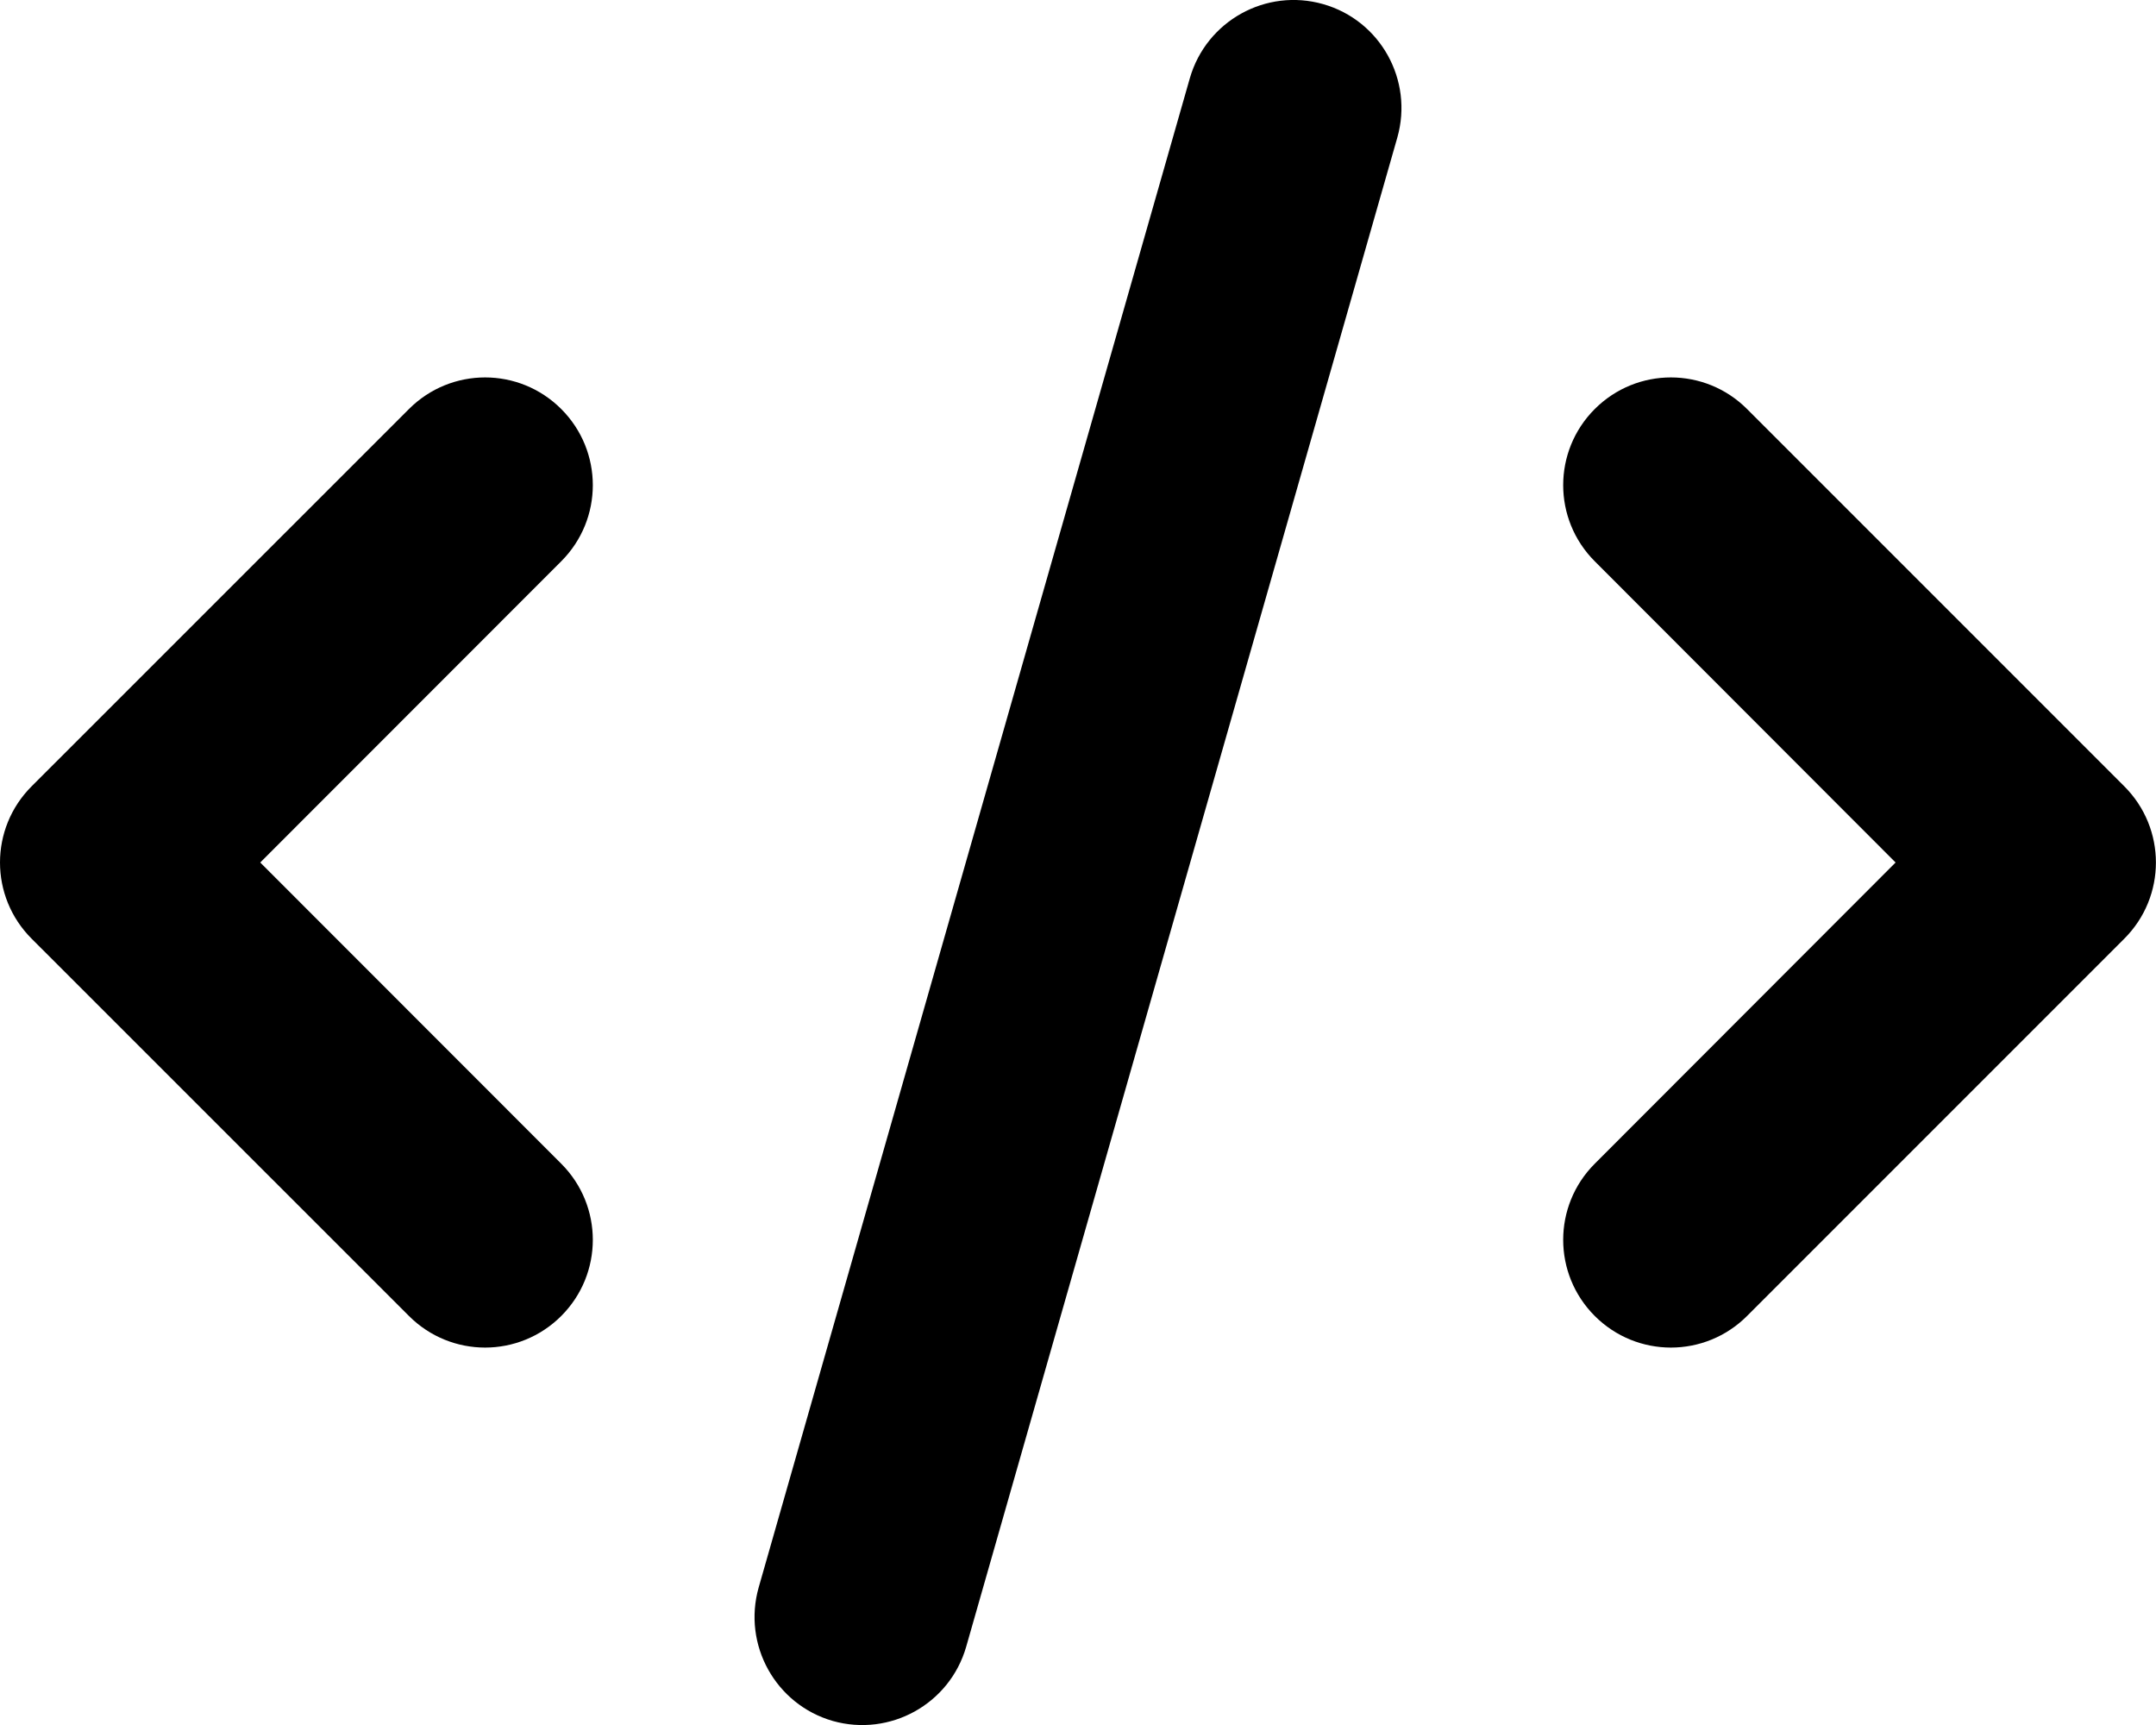
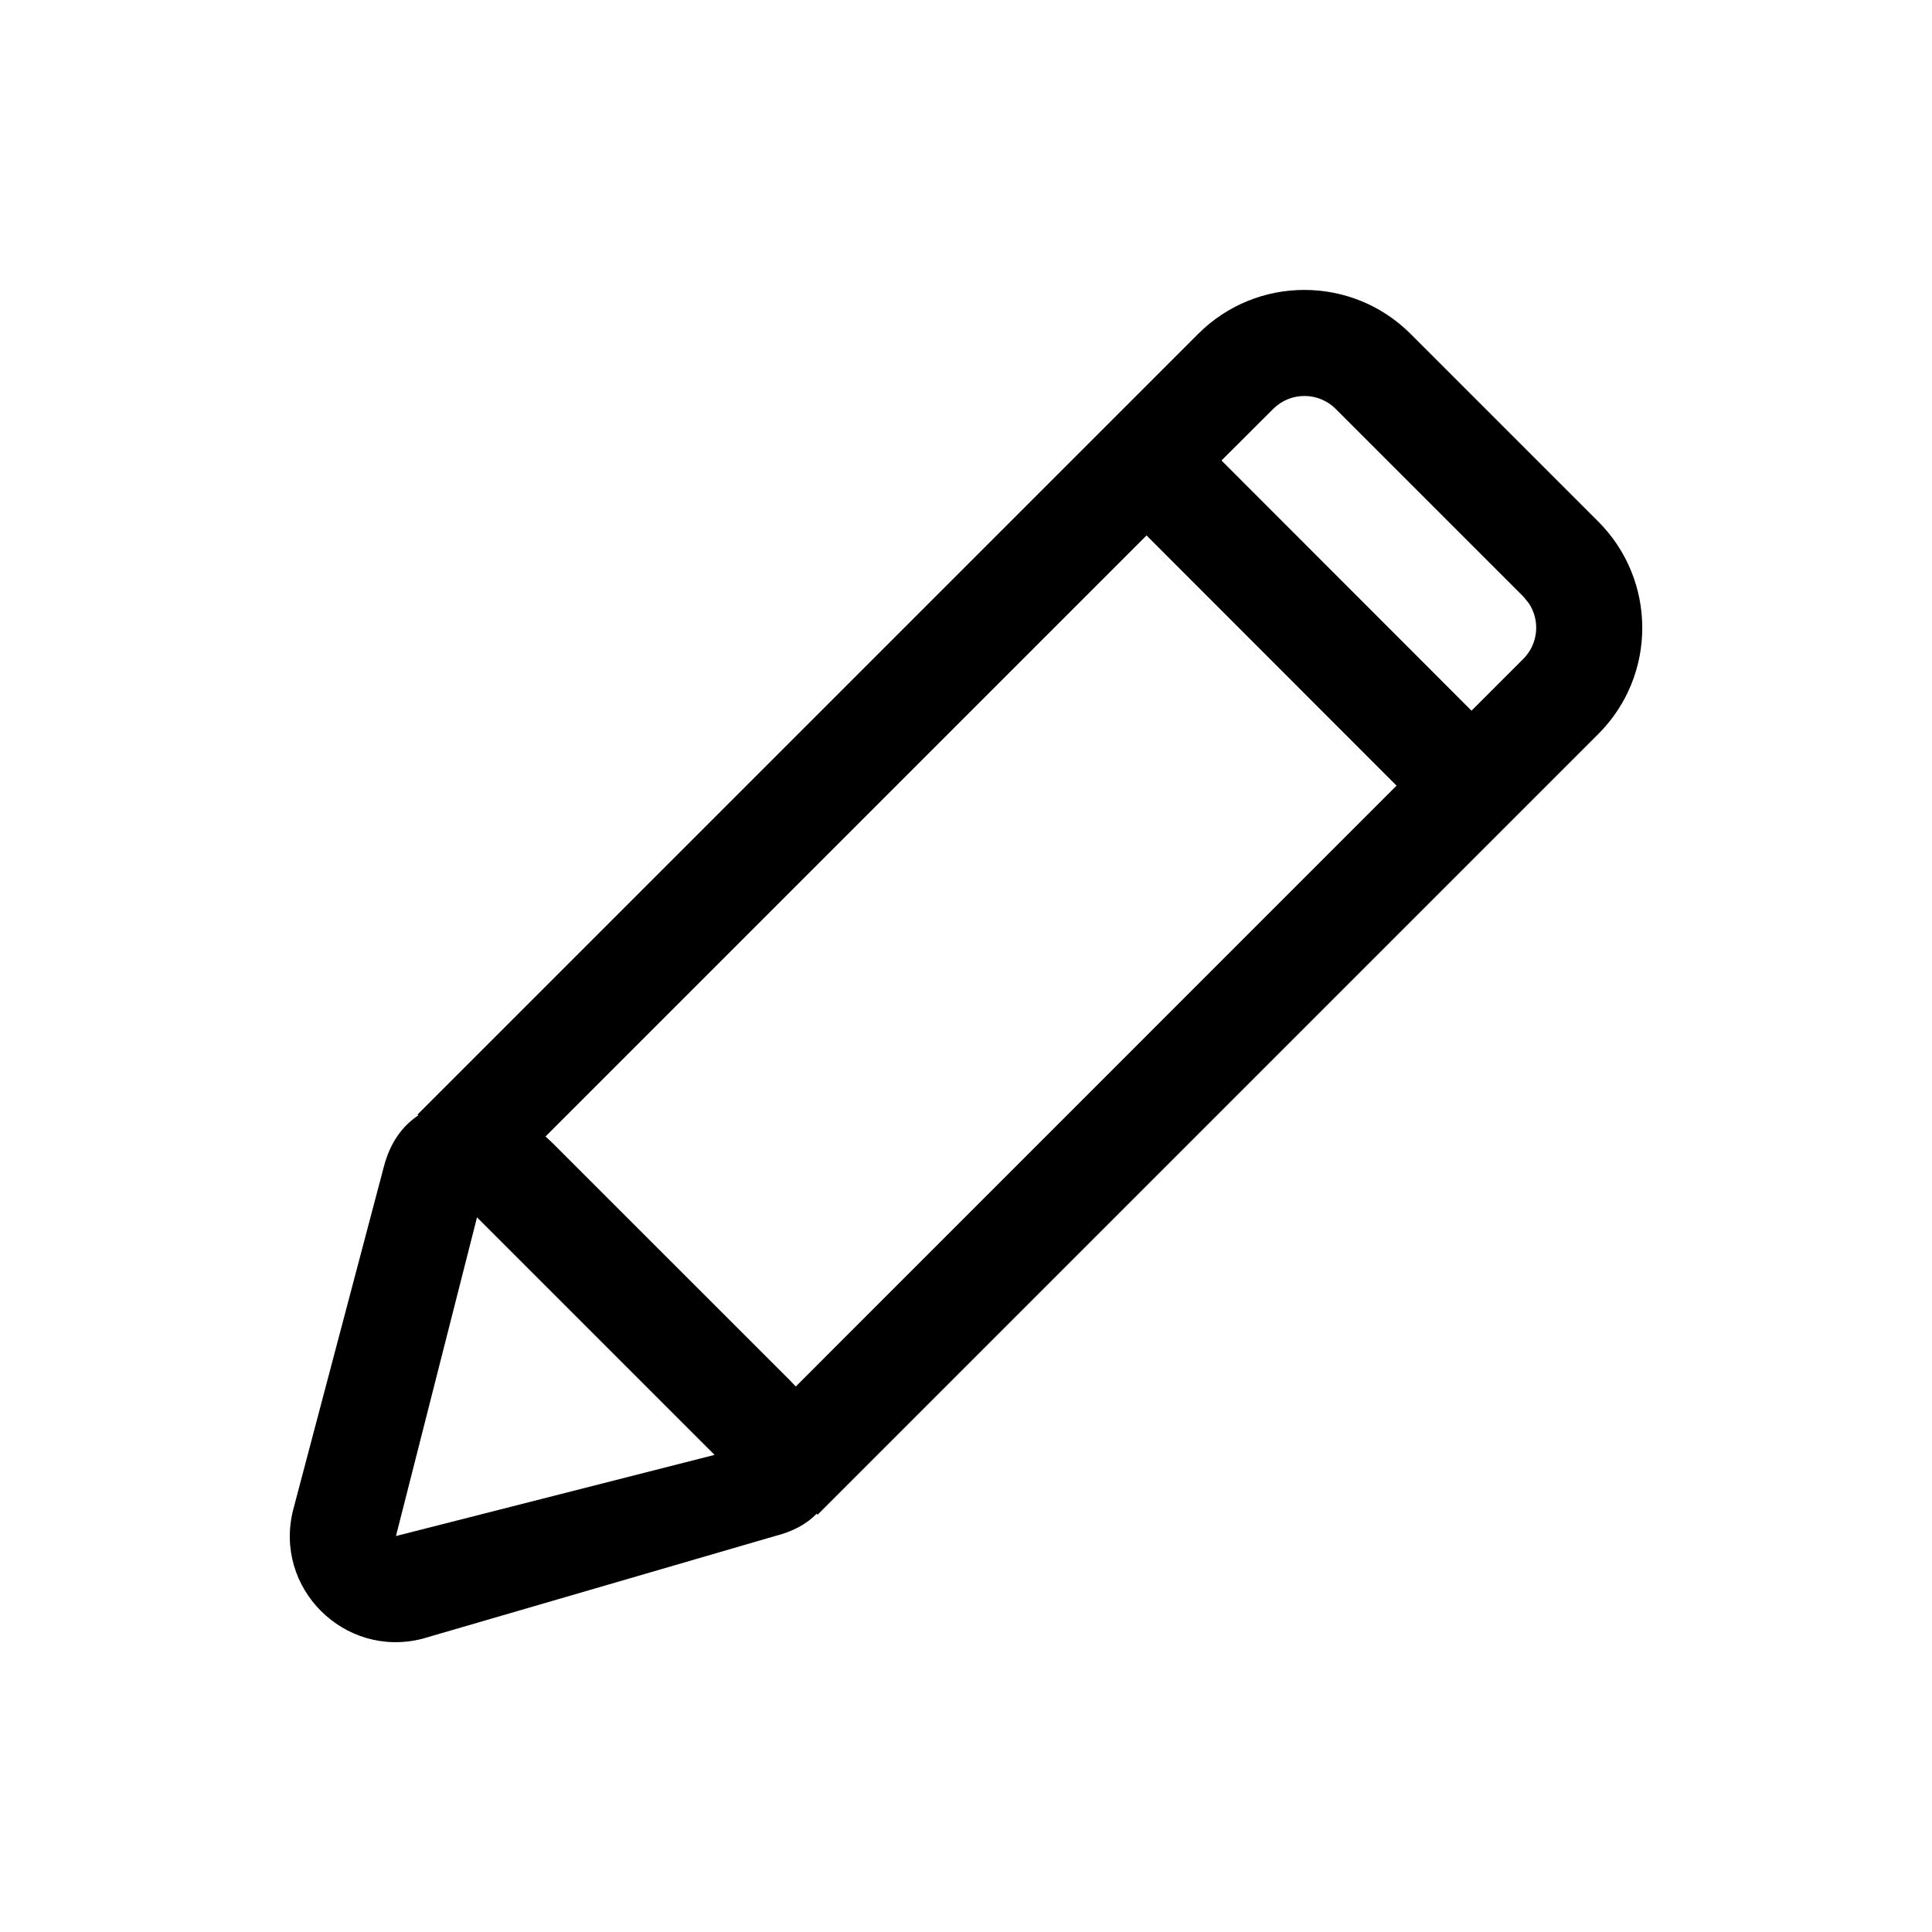
- <svg xmlns="http://www.w3.org/2000/svg" viewBox="0 0 640 512">
-   <path d="M414.8 40.79L286.8 488.8C281.9 505.8 264.2 515.6 247.2 510.8C230.2 505.9 220.4 488.2 225.2 471.2L353.2 23.21C358.1 6.216 375.8-3.624 392.8 1.232C409.8 6.087 419.6 23.8 414.8 40.79H414.8zM518.6 121.4L630.6 233.4C643.1 245.9 643.1 266.1 630.6 278.6L518.6 390.6C506.1 403.1 485.9 403.1 473.4 390.6C460.9 378.1 460.9 357.9 473.4 345.4L562.7 256L473.4 166.6C460.9 154.1 460.9 133.9 473.4 121.4C485.9 108.9 506.1 108.9 518.6 121.4V121.4zM166.6 166.6L77.25 256L166.6 345.4C179.1 357.9 179.1 378.1 166.6 390.6C154.1 403.1 133.9 403.1 121.4 390.6L9.372 278.6C-3.124 266.1-3.124 245.9 9.372 233.4L121.4 121.4C133.9 108.9 154.1 108.9 166.6 121.4C179.1 133.9 179.1 154.1 166.6 166.6V166.6z" />
+ <svg xmlns="http://www.w3.org/2000/svg" width="20px" height="20px" viewBox="0 0 20 20" version="1.1">
+   <g id="icon/edit" stroke="none" stroke-width="1" fill="none" fill-rule="evenodd">
+     <path d="M12.404,3.456 C13.011,2.849 13.996,2.85 14.603,3.457 L16.545,5.399 C17.152,6.006 17.153,6.991 16.546,7.598 L8.464,15.68 L8.454,15.67 C8.355,15.773 8.212,15.854 8.02,15.902 L4.37,16.965 C3.563,17.17 2.829,16.437 3.035,15.629 L3.973,12.08 C4.037,11.831 4.165,11.655 4.331,11.546 L4.322,11.538 Z M4.938,12.602 L4.099,15.901 L7.397,15.061 L4.938,12.602 Z M11.869,5.543 L5.647,11.765 L5.713,11.826 L8.173,14.285 C8.195,14.308 8.217,14.33 8.238,14.353 L14.457,8.133 L11.869,5.543 Z M13.827,4.233 C13.649,4.055 13.359,4.054 13.18,4.233 L12.645,4.767 L15.233,7.357 L15.769,6.821 C15.925,6.665 15.945,6.424 15.827,6.246 L15.769,6.175 Z" id="Combined-Shape" fill="#000000" fill-rule="nonzero" />
+   </g>
</svg>
